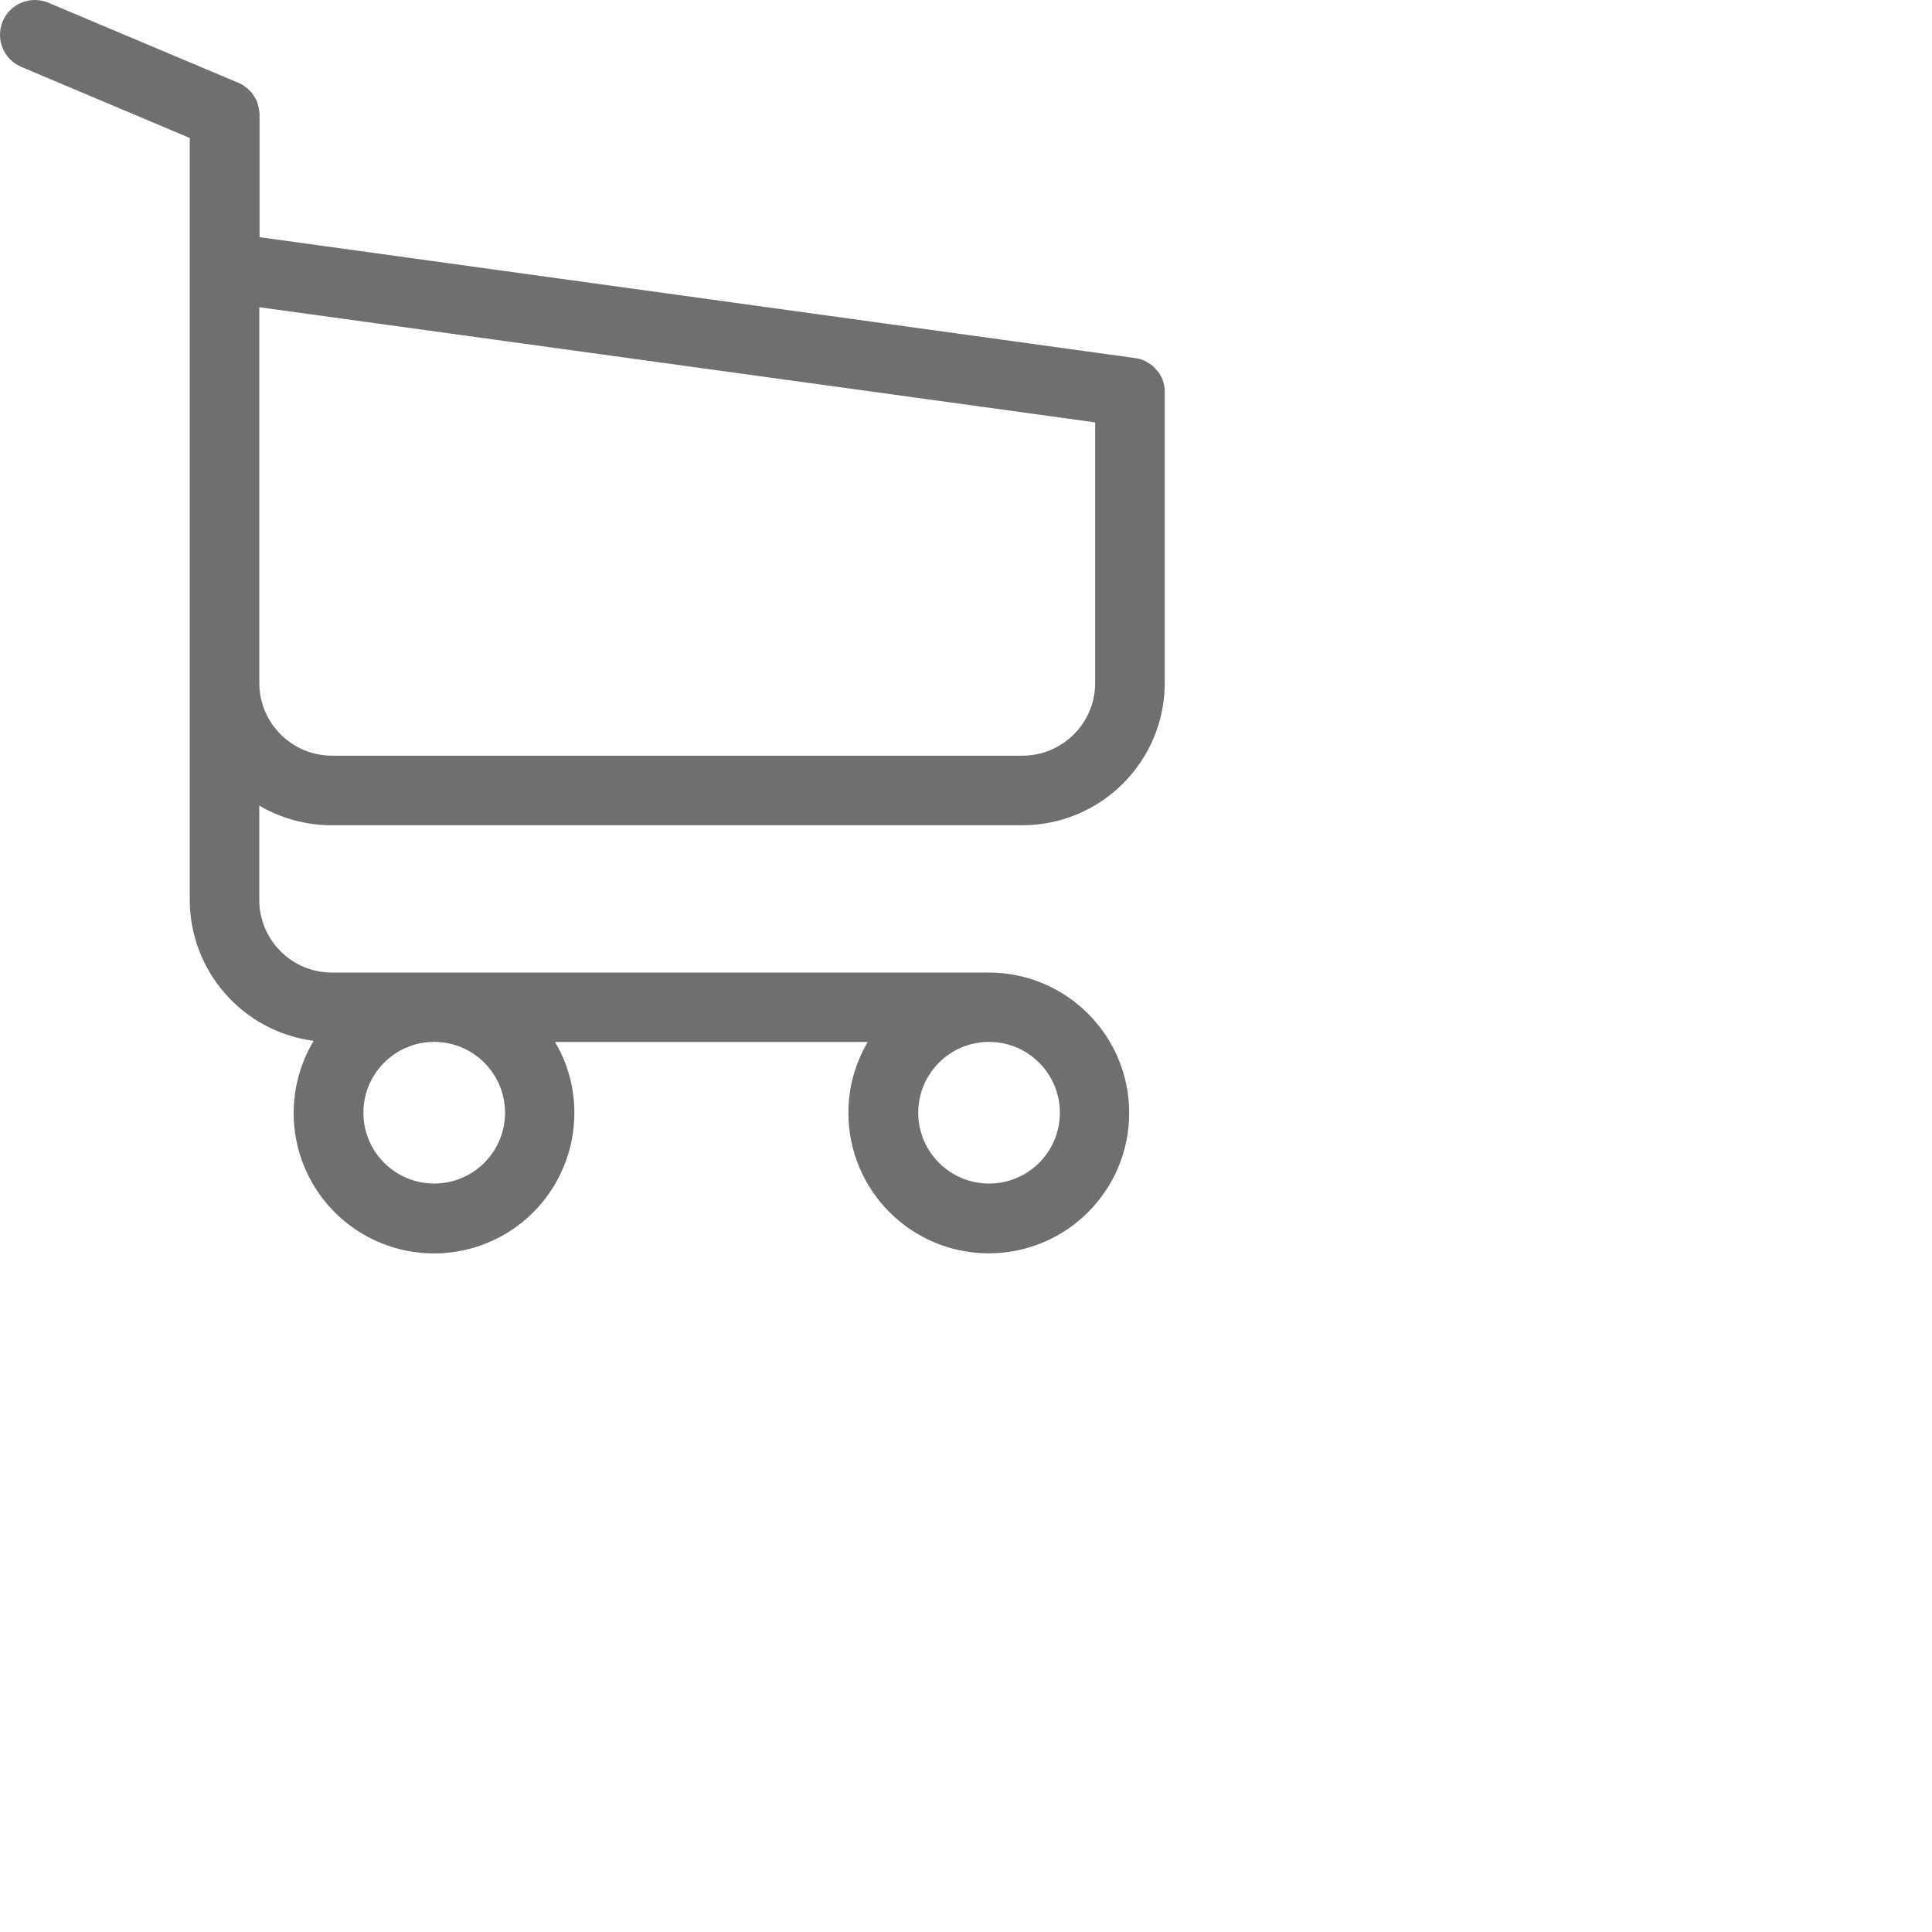
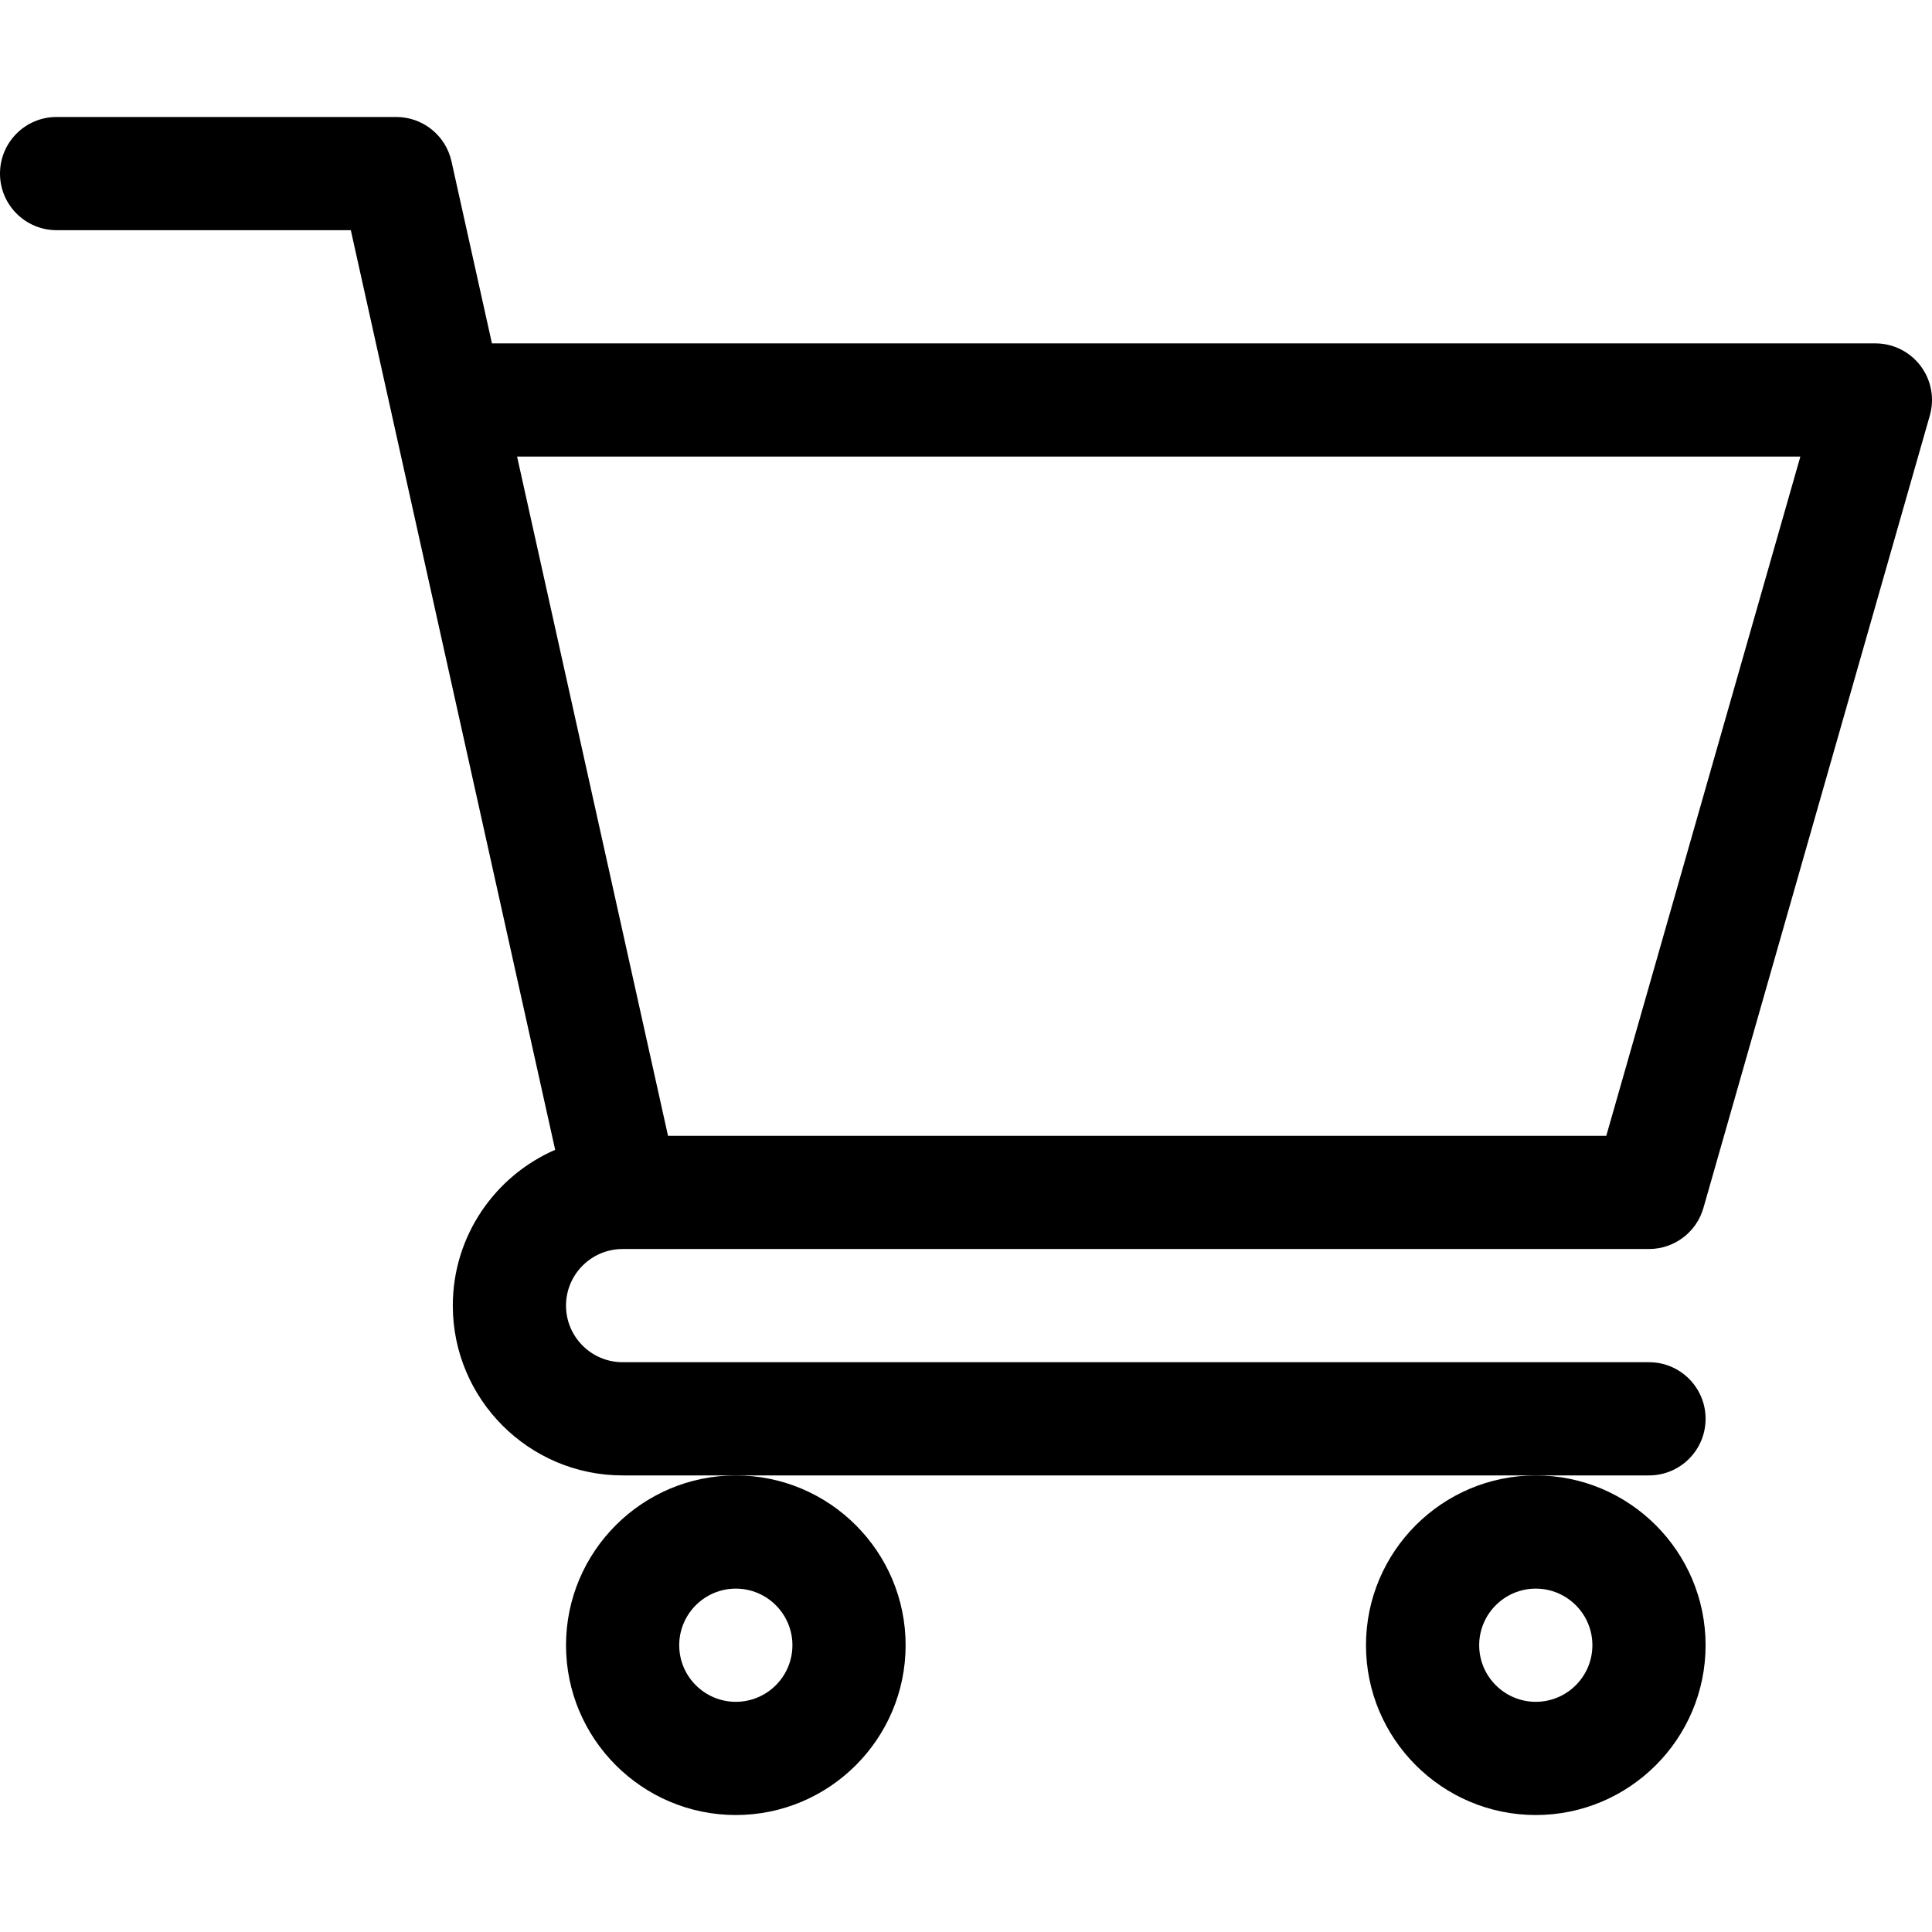
- <svg xmlns="http://www.w3.org/2000/svg" viewBox="0 0 50 50" id="supply">
-   <defs>
-     <style>.a{fill:#6f6f6f;}</style>
-   </defs>
-   <g transform="translate(-17.2 0)">
-     <path class="a" d="M25.791,21.357H43.664a3.687,3.687,0,0,0,3.68-3.68v-7.6a.085.085,0,0,0-.007-.04c0-.013-.007-.033-.007-.047s-.007-.027-.007-.04A.425.425,0,0,1,47.31,9.9c-.007-.013-.007-.027-.013-.04s-.007-.027-.013-.04a.325.325,0,0,1-.02-.047.146.146,0,0,0-.02-.033l-.02-.04c-.007-.013-.013-.02-.02-.033s-.02-.027-.027-.04A.117.117,0,0,0,47.15,9.6c-.007-.013-.02-.02-.027-.033s-.02-.02-.027-.033-.02-.02-.027-.027l-.033-.033c-.013-.007-.02-.02-.033-.027s-.027-.02-.04-.027-.02-.013-.033-.02a.139.139,0,0,1-.04-.027l-.04-.02-.04-.02-.04-.02c-.013-.007-.027-.007-.04-.013a.124.124,0,0,0-.047-.013.289.289,0,0,1-.033-.007.147.147,0,0,0-.053-.007c-.007,0-.013-.007-.027-.007L23.918,6.138V2.978a.41.41,0,0,0-.007-.093.05.05,0,0,0-.007-.027c0-.02-.007-.04-.007-.06s-.007-.033-.013-.053-.007-.02-.007-.033l-.02-.06c0-.007-.007-.02-.007-.027a.2.2,0,0,0-.027-.053c-.007-.007-.007-.02-.013-.027a.139.139,0,0,0-.027-.04c-.007-.013-.013-.02-.02-.033s-.013-.02-.02-.033-.02-.027-.027-.04l-.02-.02-.04-.04-.02-.02a.29.29,0,0,0-.047-.04c-.007-.007-.02-.013-.027-.02s-.027-.02-.04-.033a.615.615,0,0,0-.053-.033c-.007-.007-.013-.007-.02-.013-.027-.013-.06-.027-.087-.04L18.451.071a.9.9,0,1,0-.7,1.66l4.36,1.84V23.29a3.684,3.684,0,0,0,3.207,3.647A3.632,3.632,0,1,0,32.064,28.8a3.564,3.564,0,0,0-.5-1.833h8.093a3.582,3.582,0,0,0-.5,1.833A3.633,3.633,0,1,0,42.79,25.17h-17a1.882,1.882,0,0,1-1.88-1.88v-2.44A3.722,3.722,0,0,0,25.791,21.357Zm4.48,7.44a1.833,1.833,0,1,1-1.833-1.833A1.836,1.836,0,0,1,30.271,28.8Zm14.359,0A1.833,1.833,0,1,1,42.8,26.964,1.836,1.836,0,0,1,44.63,28.8Zm-.967-9.24H25.791a1.882,1.882,0,0,1-1.88-1.88V7.951l21.632,2.98v6.74A1.883,1.883,0,0,1,43.664,19.557Z" transform="translate(0 0)" />
-   </g>
+ <svg xmlns="http://www.w3.org/2000/svg" viewBox="0 -31 512 512" id="supply">
+   <path d="m164.961 300.004h.023c.02 0 .039-.004.059-.004h271.957c6.695 0 12.582-4.441 14.422-10.879l60-210c1.293-4.527.387-9.395-2.445-13.152-2.836-3.758-7.27-5.969-11.977-5.969h-366.633l-10.723-48.254c-1.527-6.863-7.613-11.746-14.645-11.746h-90c-8.285 0-15 6.715-15 15s6.715 15 15 15h77.969c1.898 8.551 51.312 230.918 54.156 243.711-15.941 6.93-27.125 22.824-27.125 41.289 0 24.812 20.188 45 45 45h272c8.285 0 15-6.715 15-15s-6.715-15-15-15h-272c-8.27 0-15-6.73-15-15 0-8.258 6.707-14.977 14.961-14.996zm312.152-210.004-51.43 180h-248.652l-40-180zm0 0" />
+   <path d="m150 405c0 24.812 20.188 45 45 45s45-20.188 45-45-20.188-45-45-45-45 20.188-45 45zm45-15c8.27 0 15 6.73 15 15s-6.73 15-15 15-15-6.73-15-15 6.73-15 15-15zm0 0" />
+   <path d="m362 405c0 24.812 20.188 45 45 45s45-20.188 45-45-20.188-45-45-45-45 20.188-45 45zm45-15c8.27 0 15 6.73 15 15s-6.73 15-15 15-15-6.73-15-15 6.73-15 15-15zm0 0" />
</svg>
